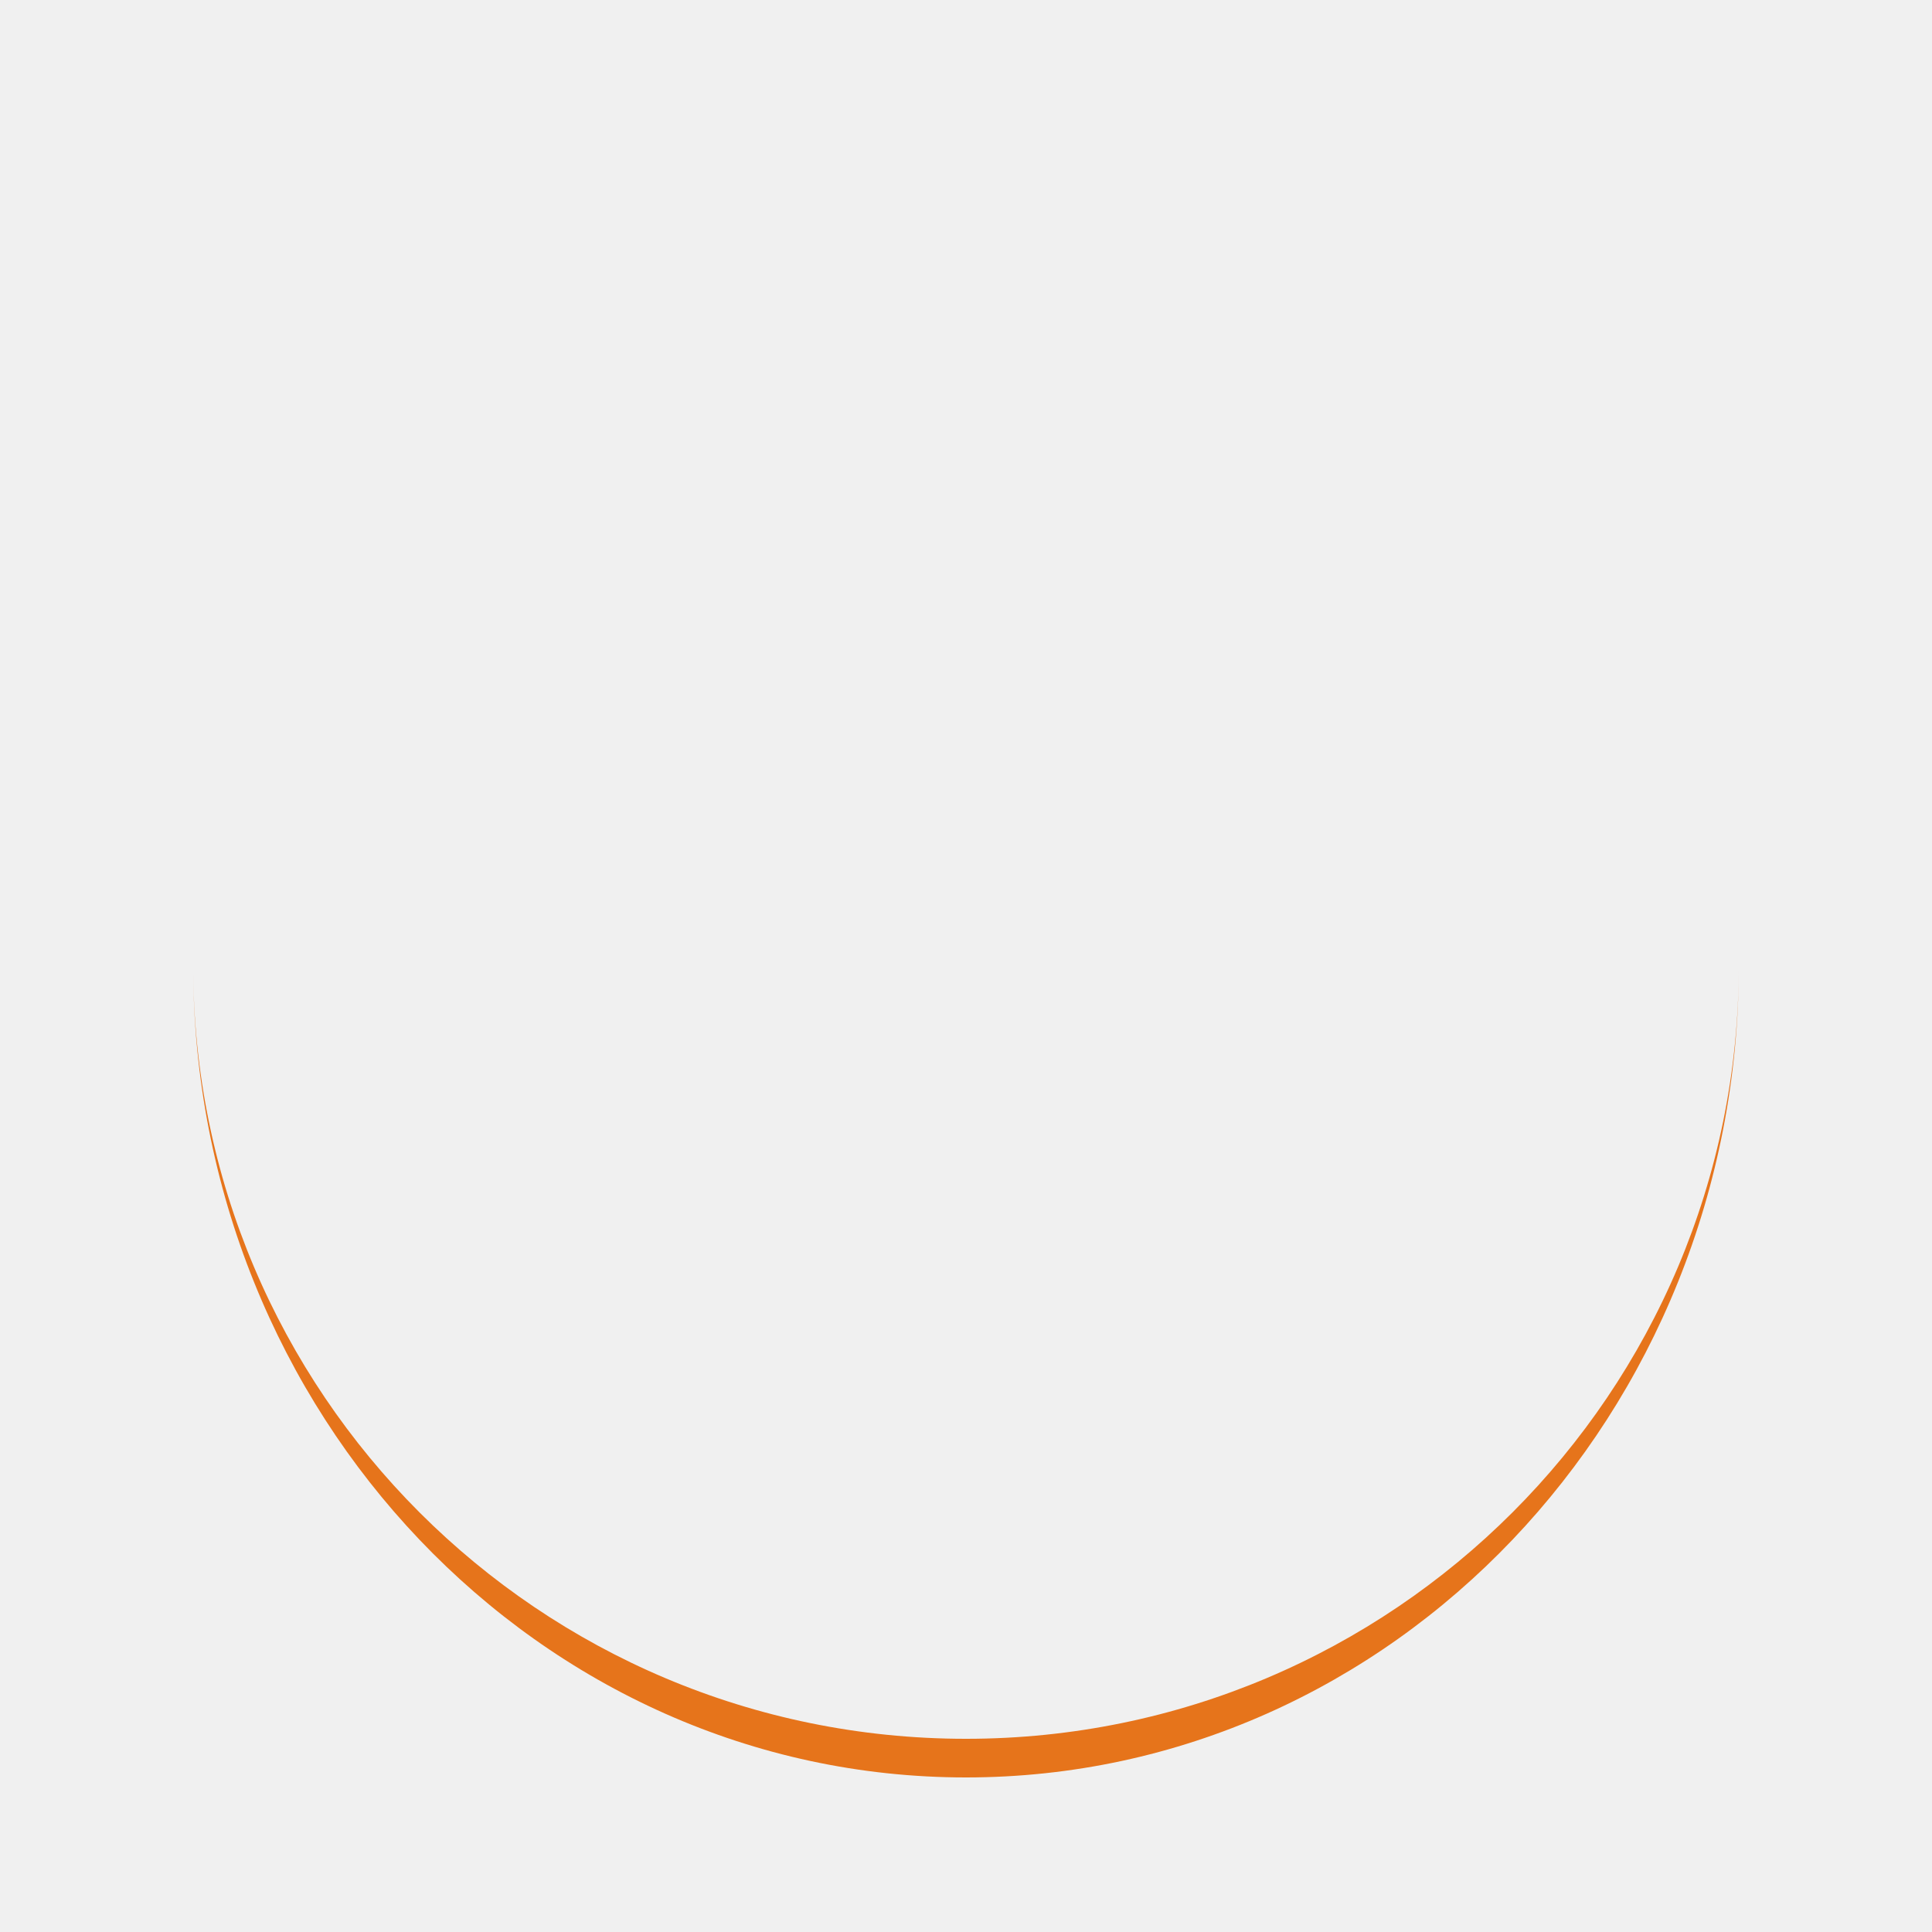
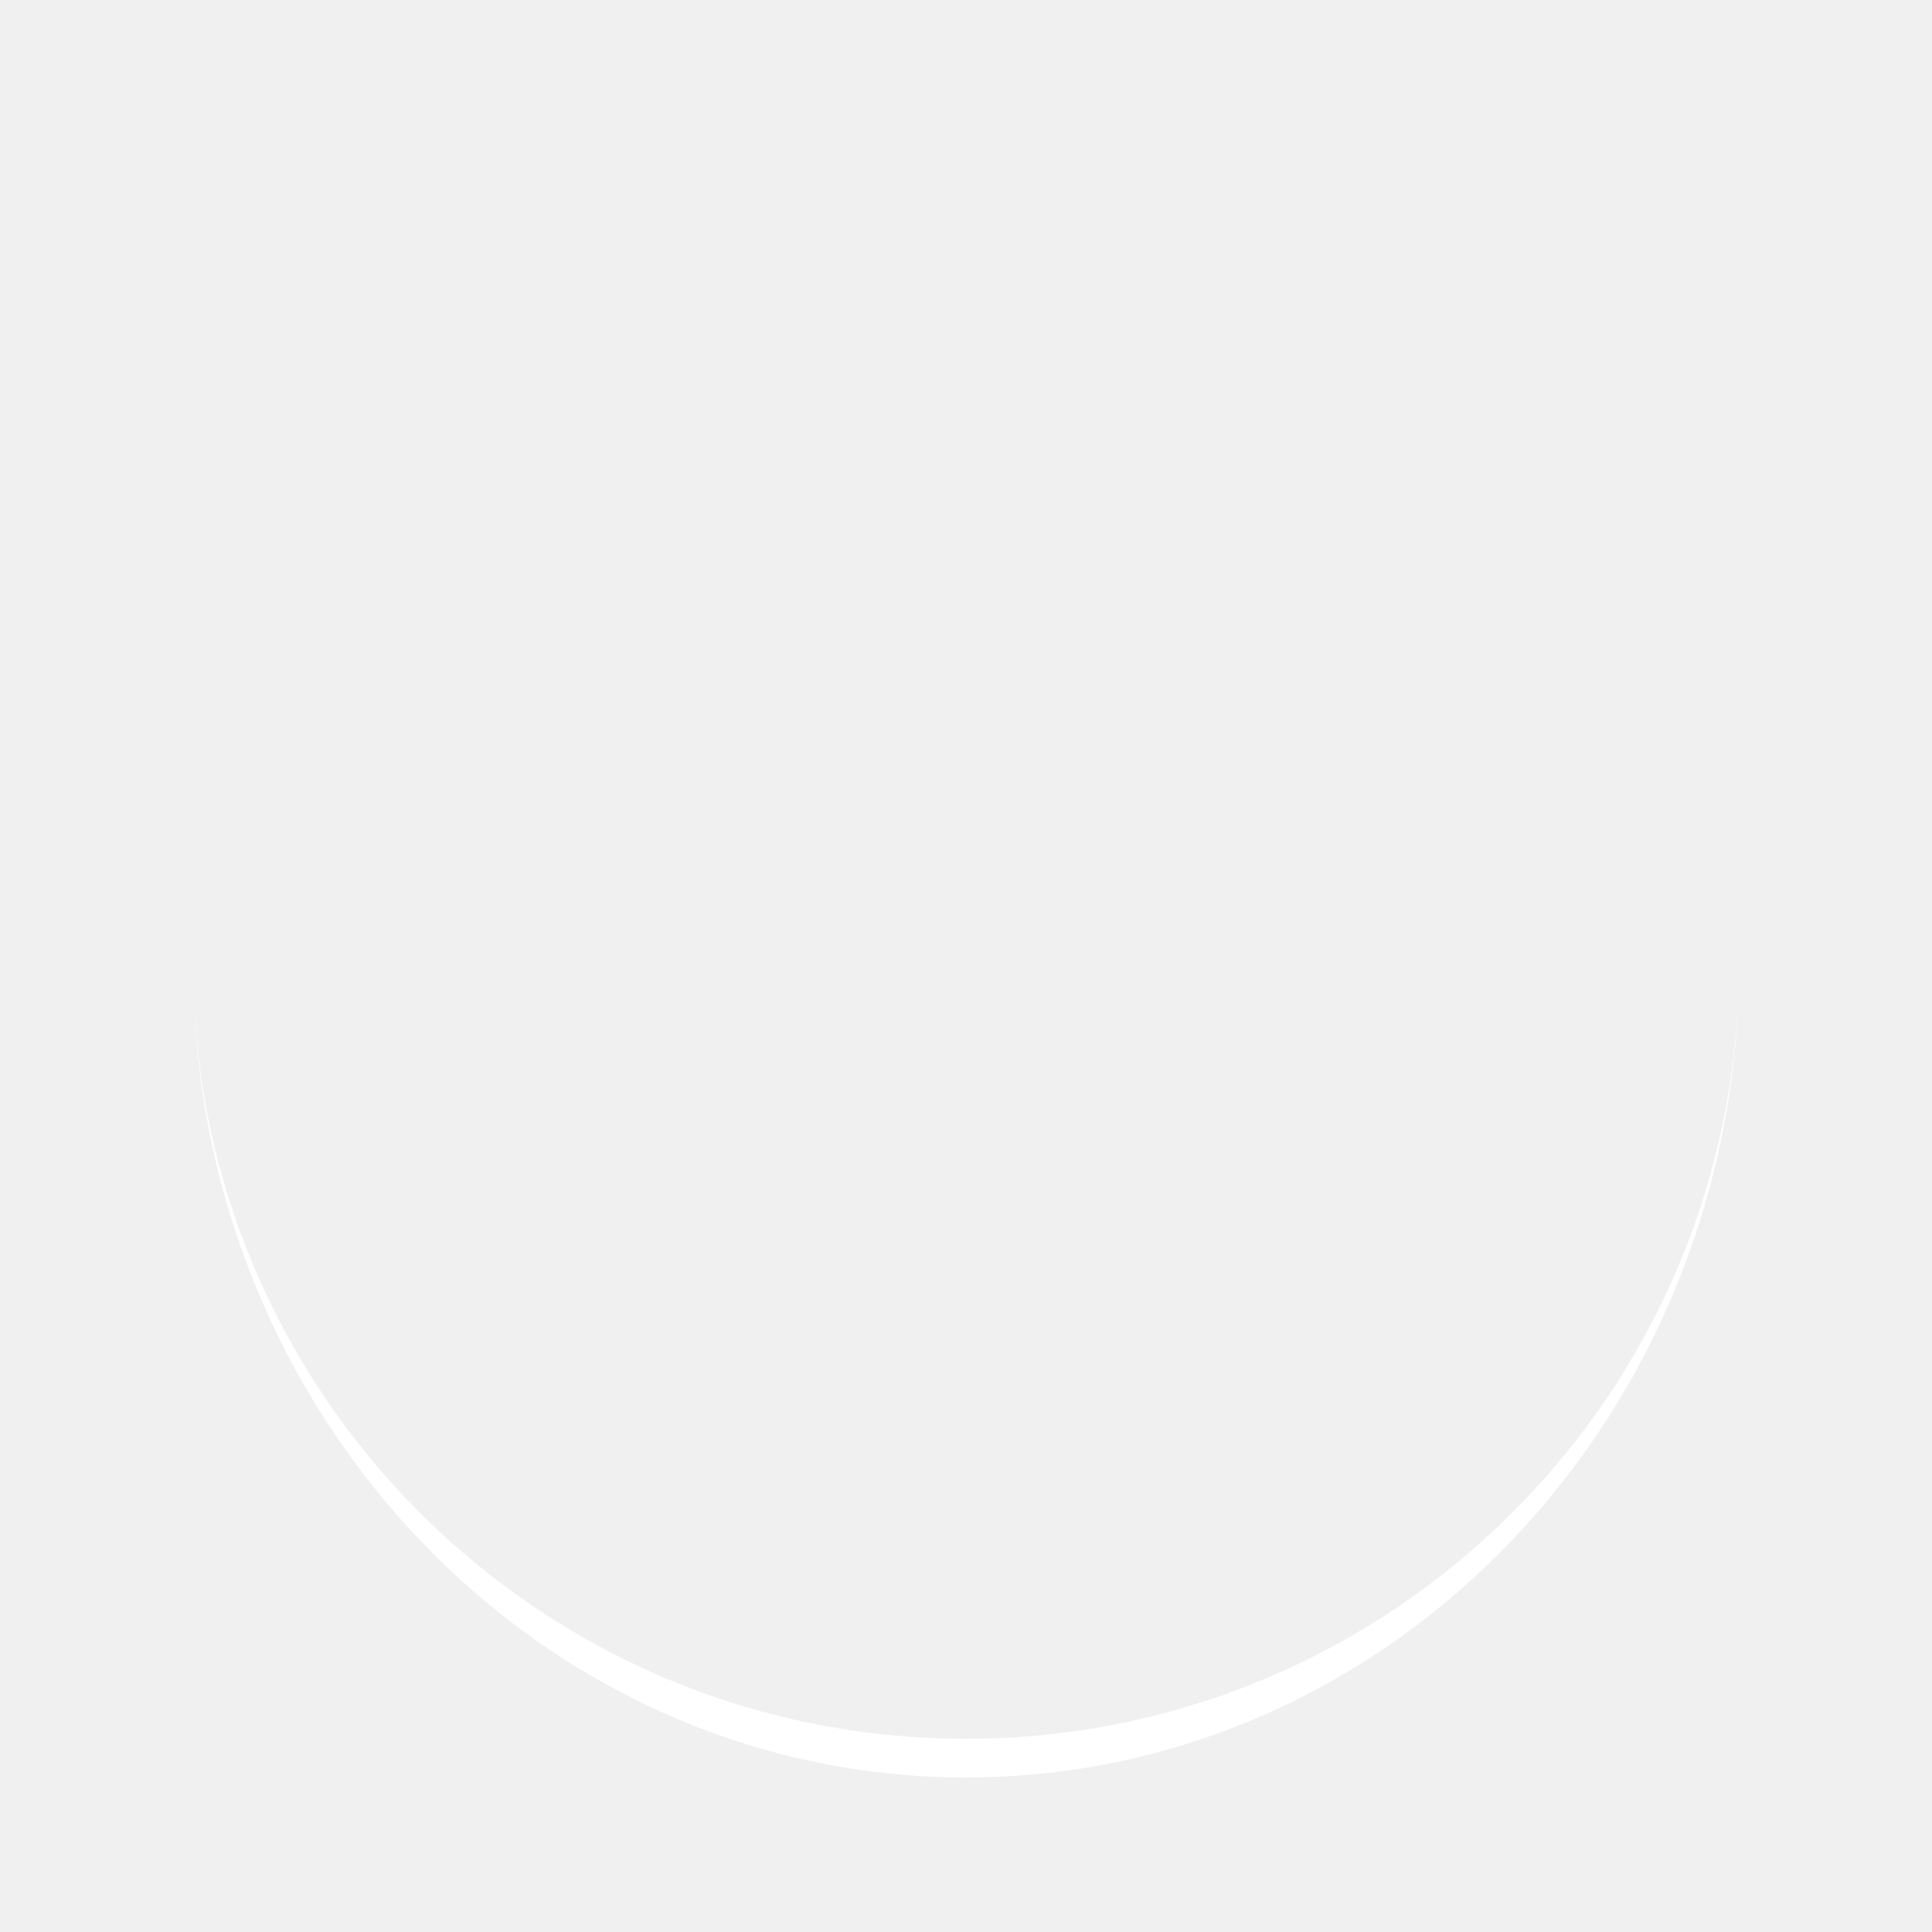
<svg xmlns="http://www.w3.org/2000/svg" style="margin: auto; background: none; display: block; shape-rendering: auto;" width="200px" height="200px" viewBox="0 0 100 100" preserveAspectRatio="xMidYMid">
-   <path d="M10 50A40 40 0 0 0 90 50A40 42 0 0 1 10 50" fill="#e6741b" stroke="none">
+   <path d="M10 50A40 40 0 0 0 90 50A40 42 0 0 1 10 50" fill="#ffffff" stroke="none">
    <animateTransform attributeName="transform" type="rotate" dur="1s" repeatCount="indefinite" keyTimes="0;1" values="0 50 51;360 50 51" />
  </path>
</svg>
